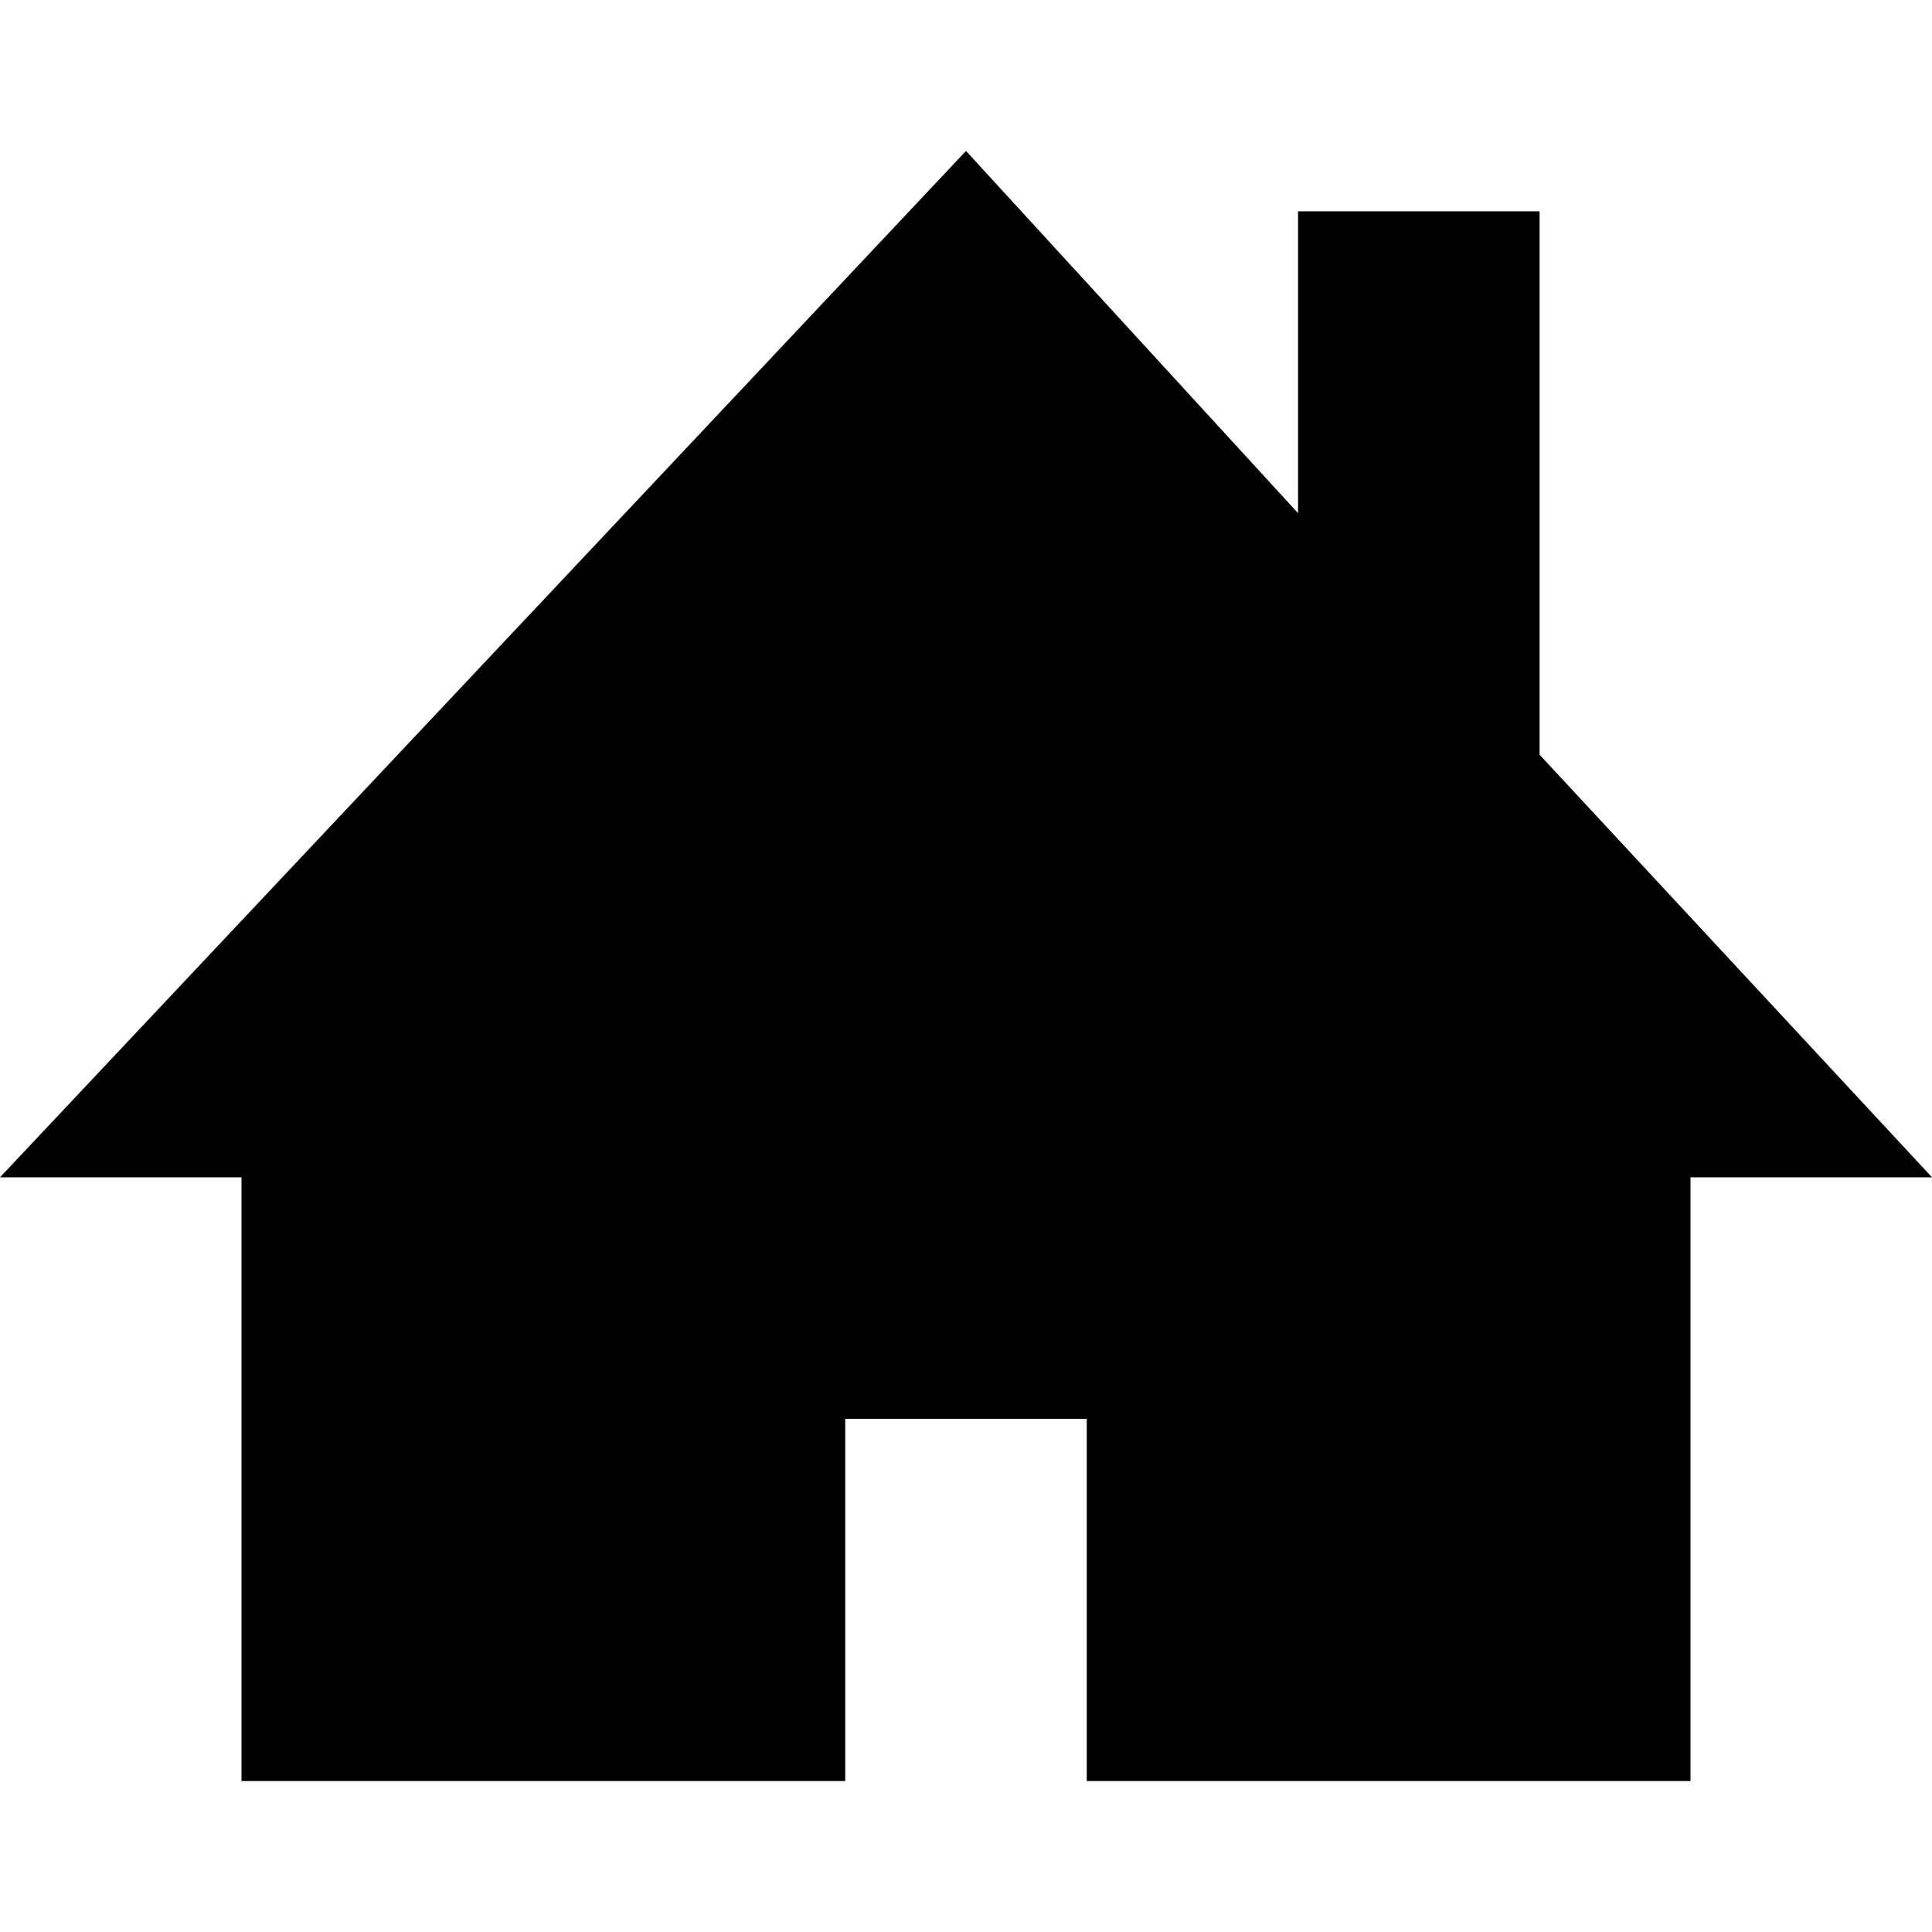
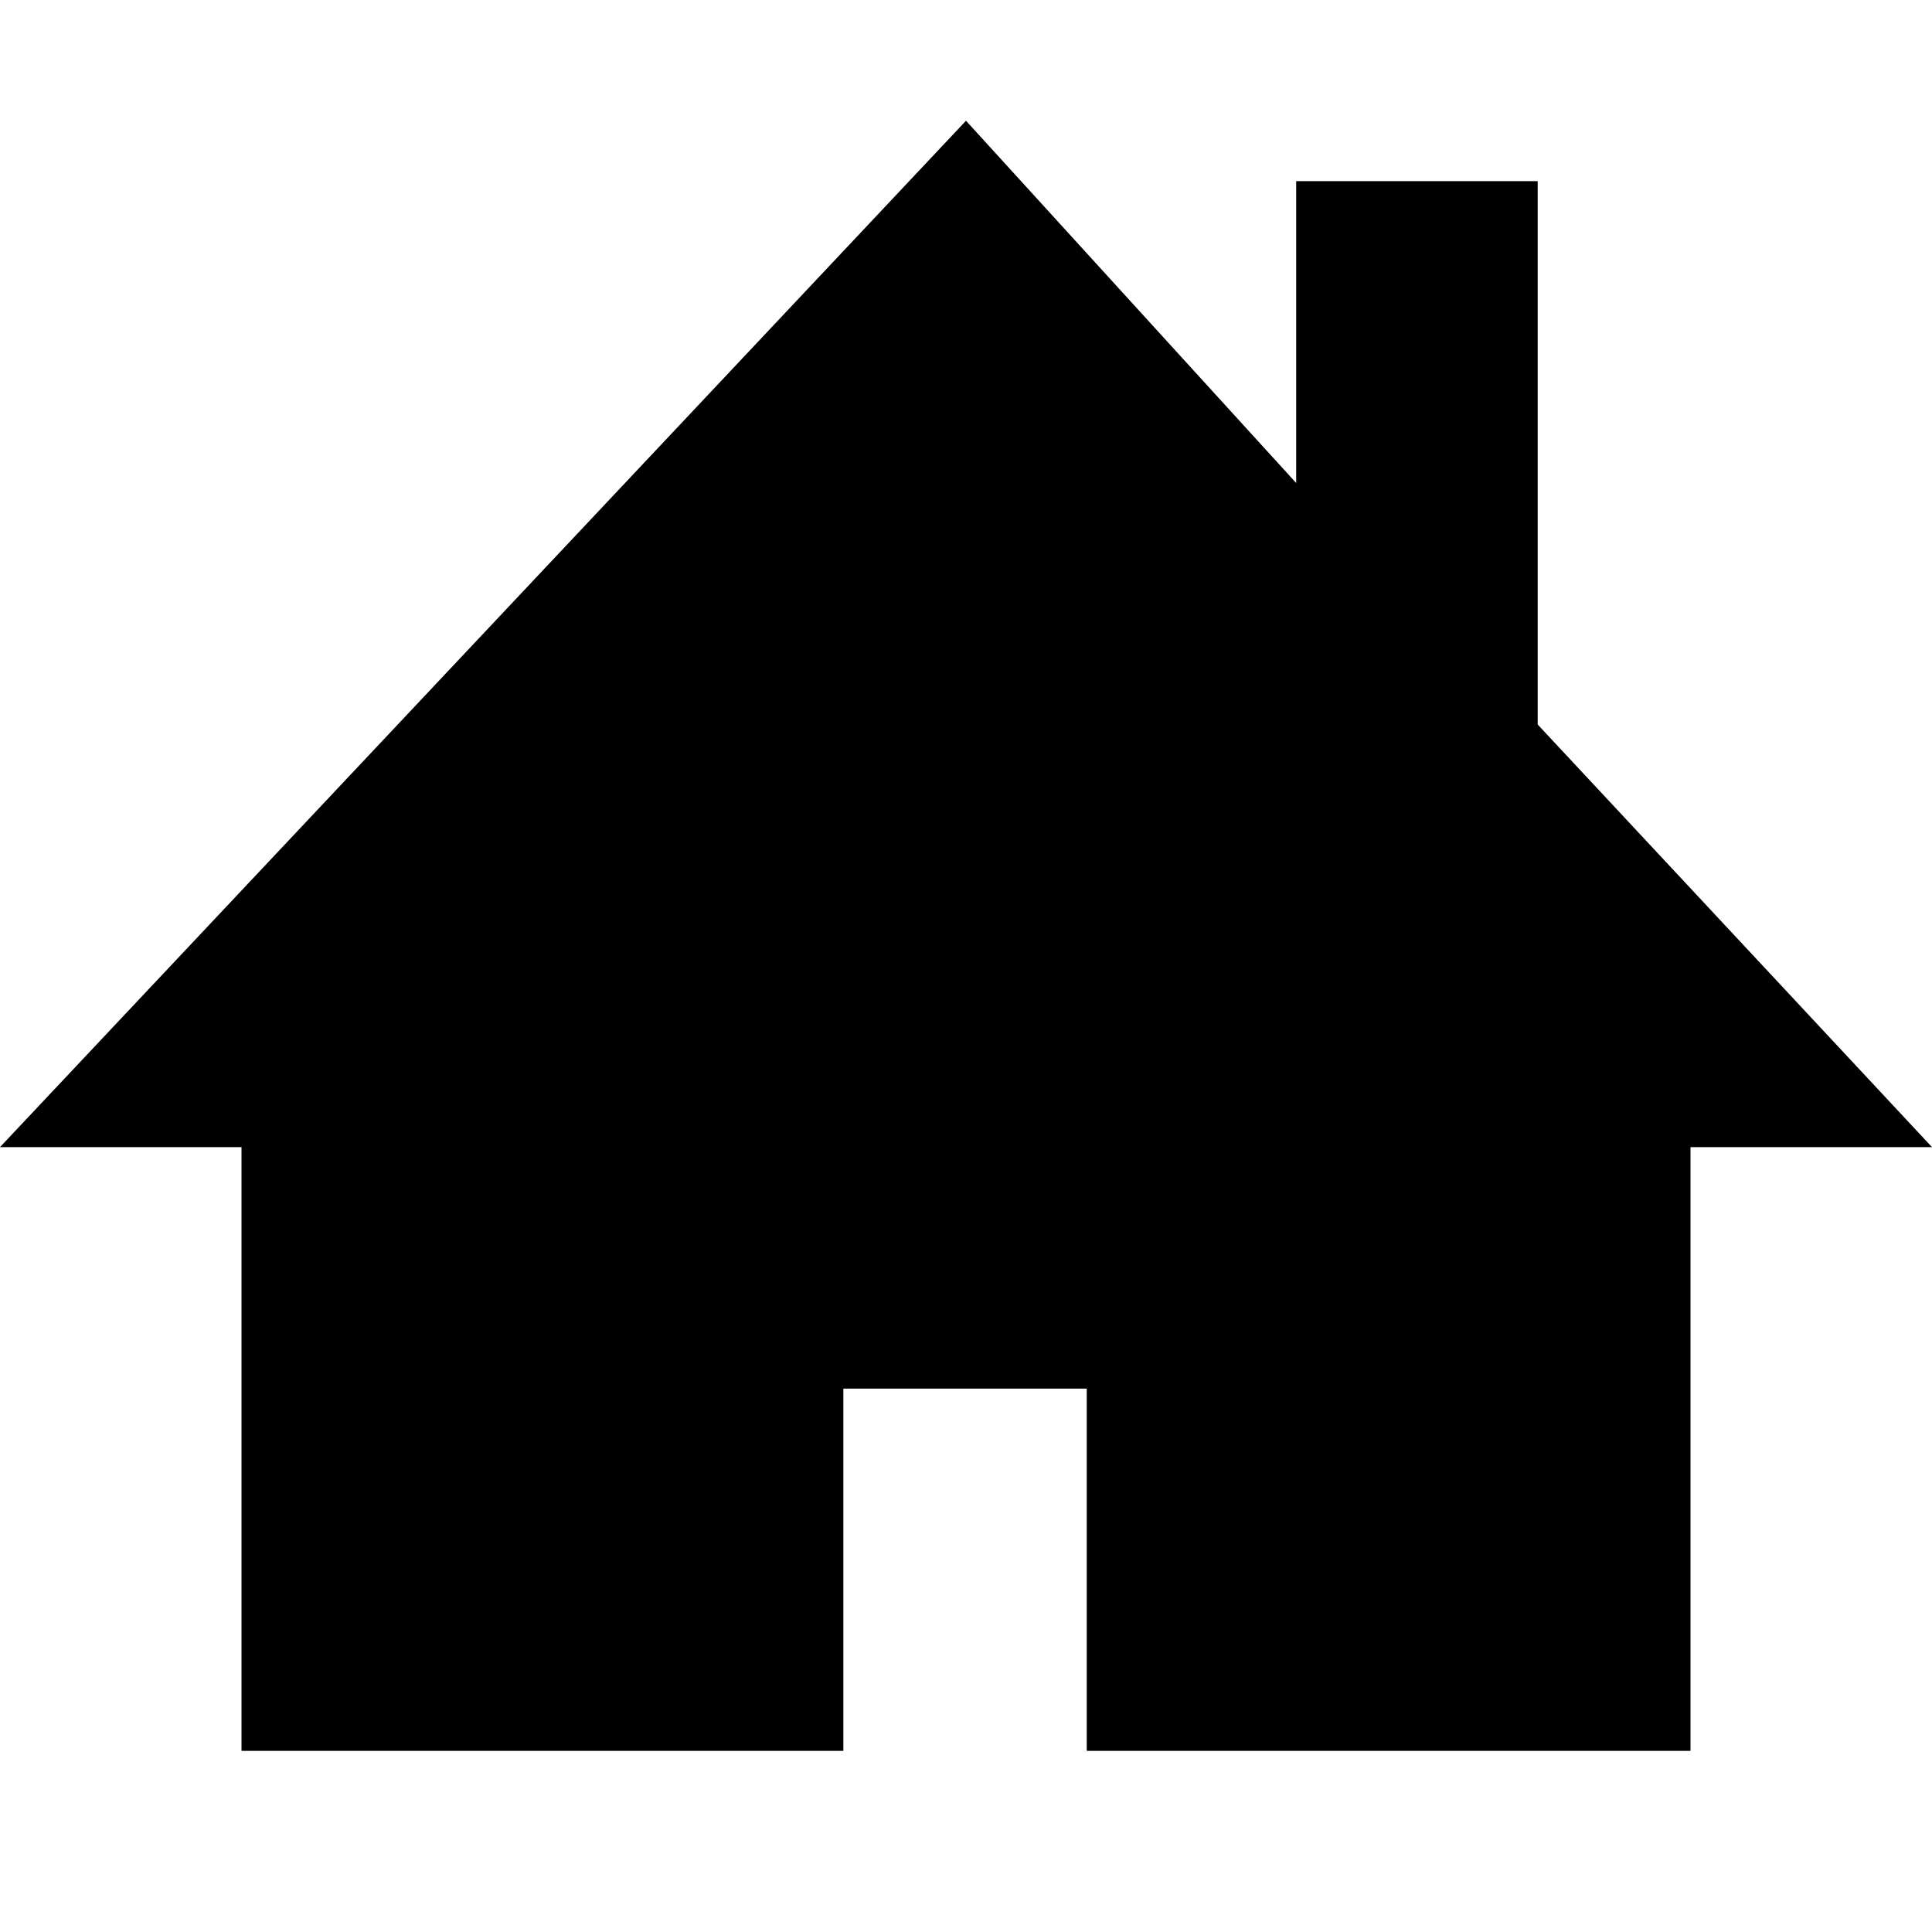
- <svg xmlns="http://www.w3.org/2000/svg" version="1.1" id="Layer_1" x="0px" y="0px" viewBox="-273 365 64 64" style="enable-background:new -273 365 64 64;" xml:space="preserve">
-   <path d="M-222,390v-18h-8v10l-11-12l-32,34l0,0h8v20h20v-12h8v12h20v-20h8" />
+ <svg xmlns="http://www.w3.org/2000/svg" version="1.1" id="Layer_1" x="0px" y="0px" width="512px" height="512px" viewBox="0.5 0.5 512 512" enable-background="new 0.5 0.5 512 512" xml:space="preserve">
+   <path d="M408,192.5v-144h-64v80l-87.5-96l-256,272H0h64.5v160H224v-96h64.5v96h160v-160h64" />
</svg>
